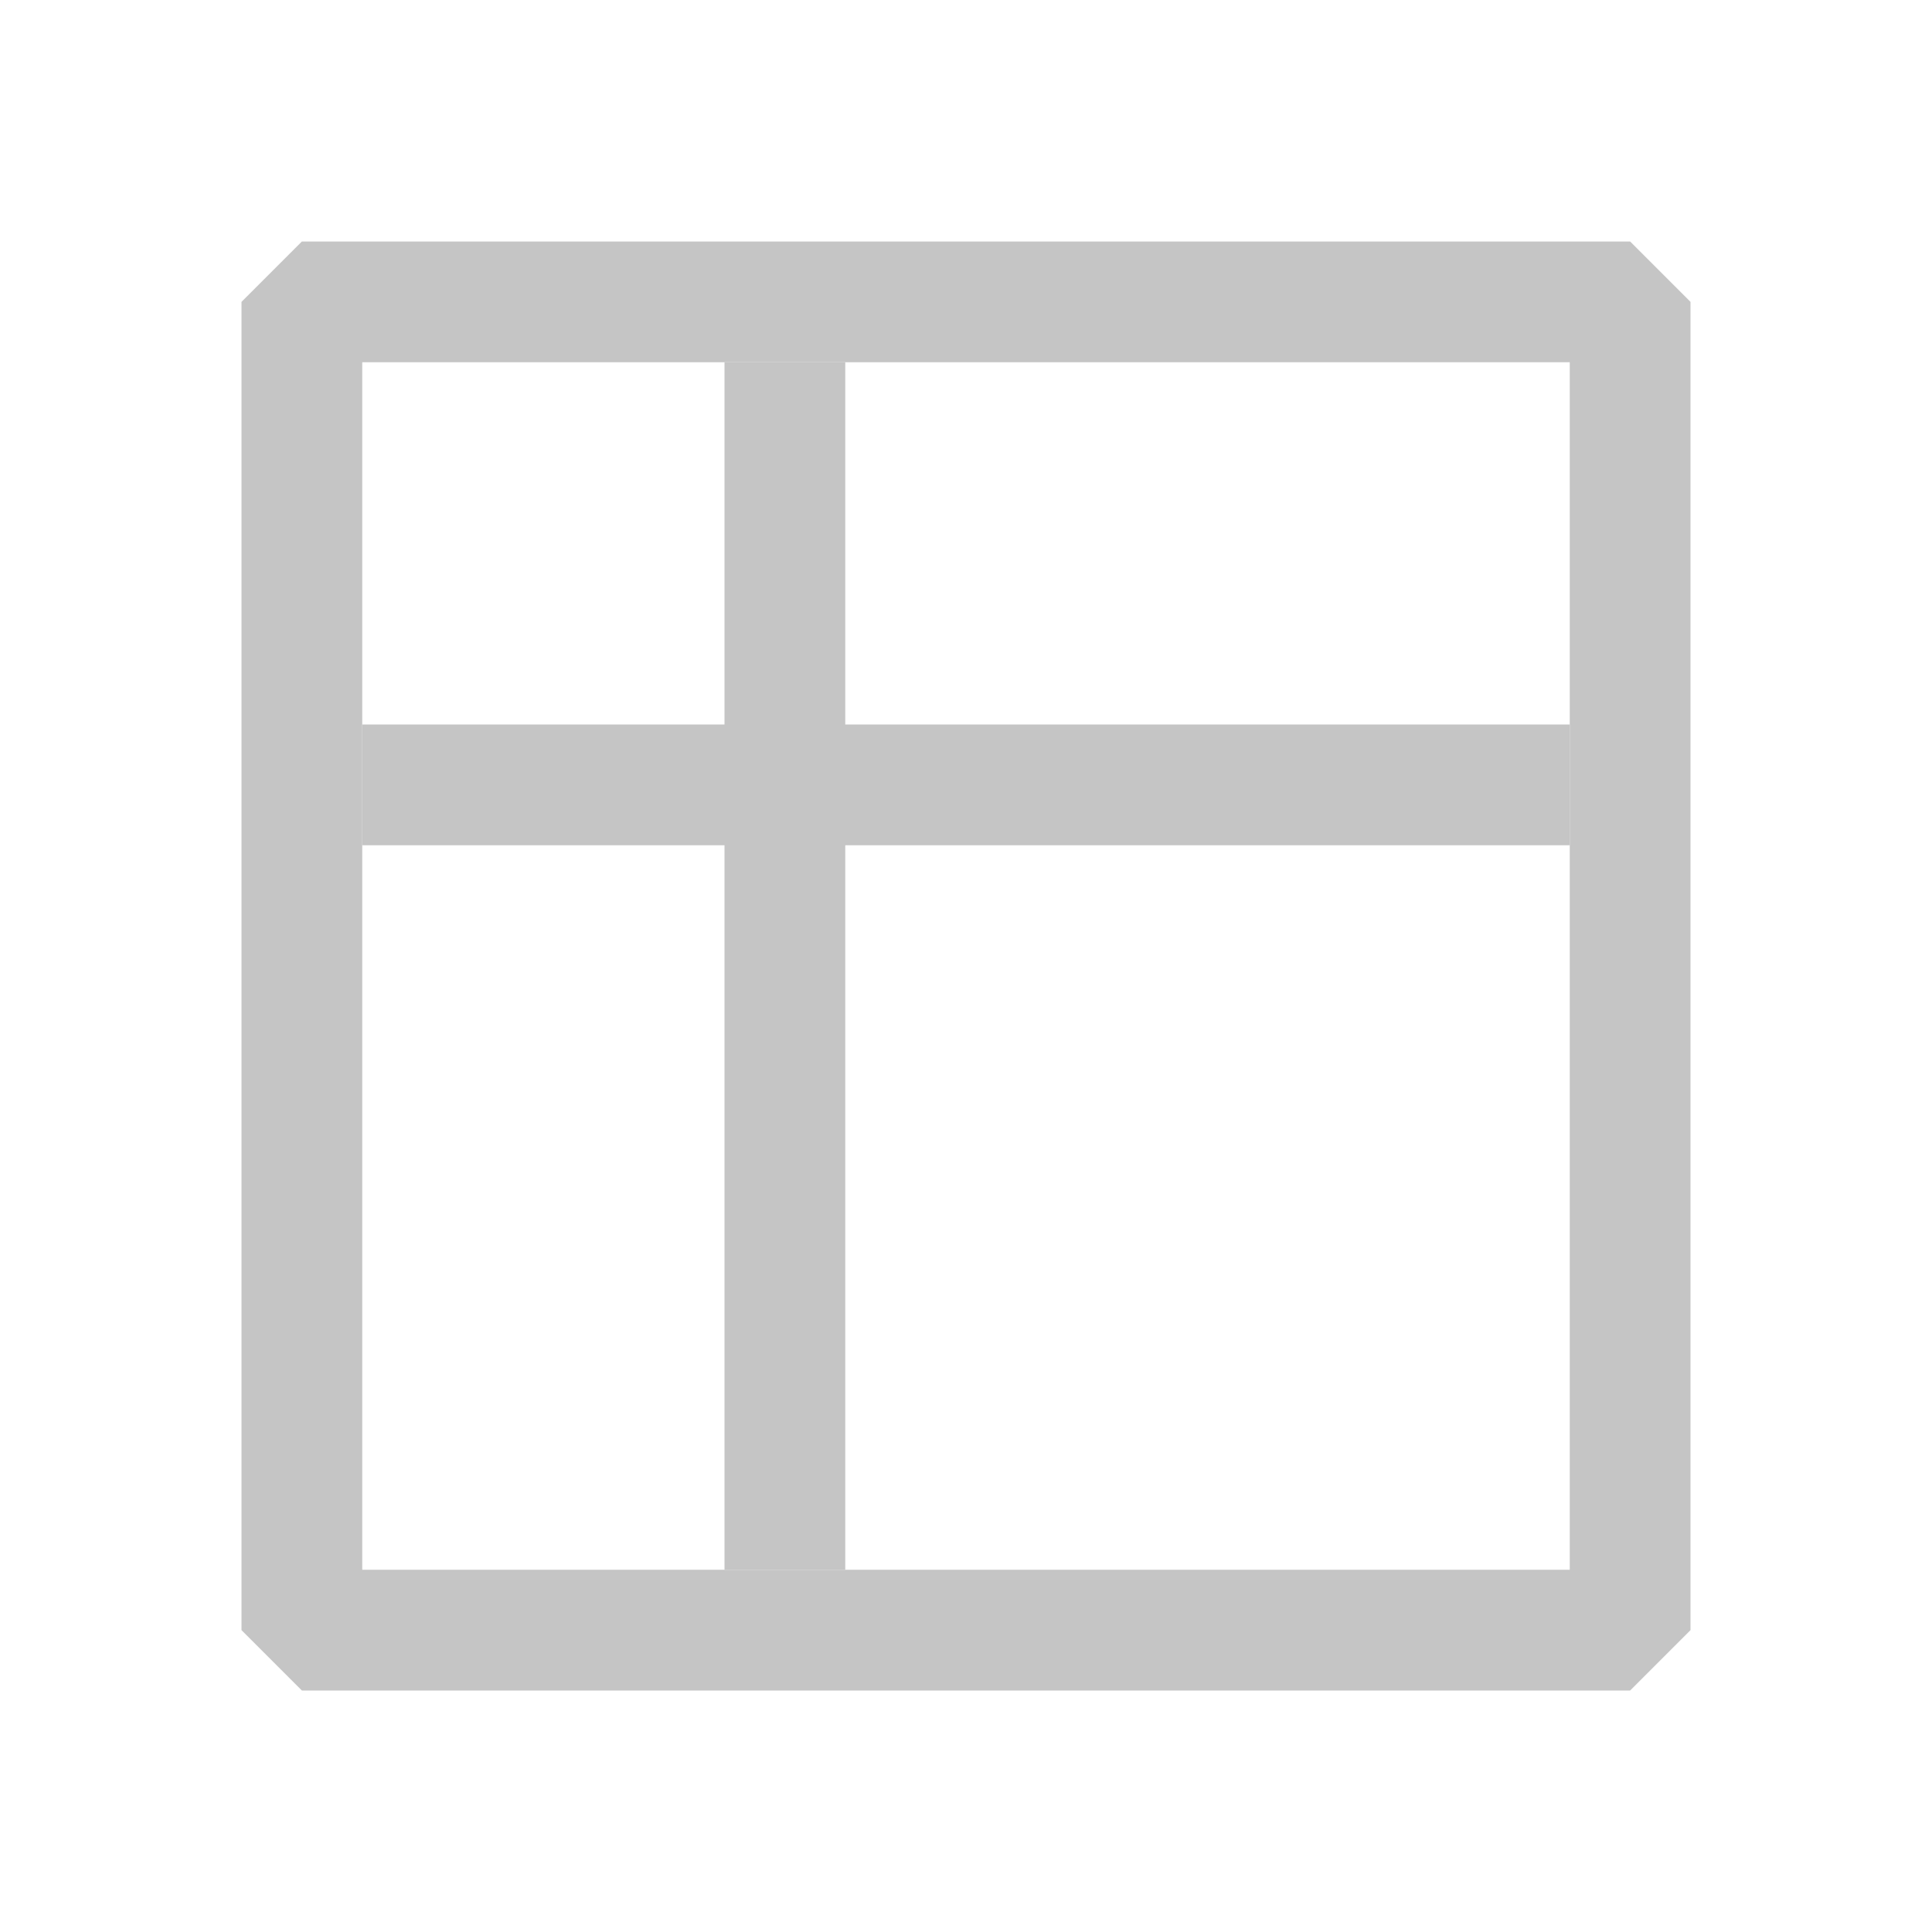
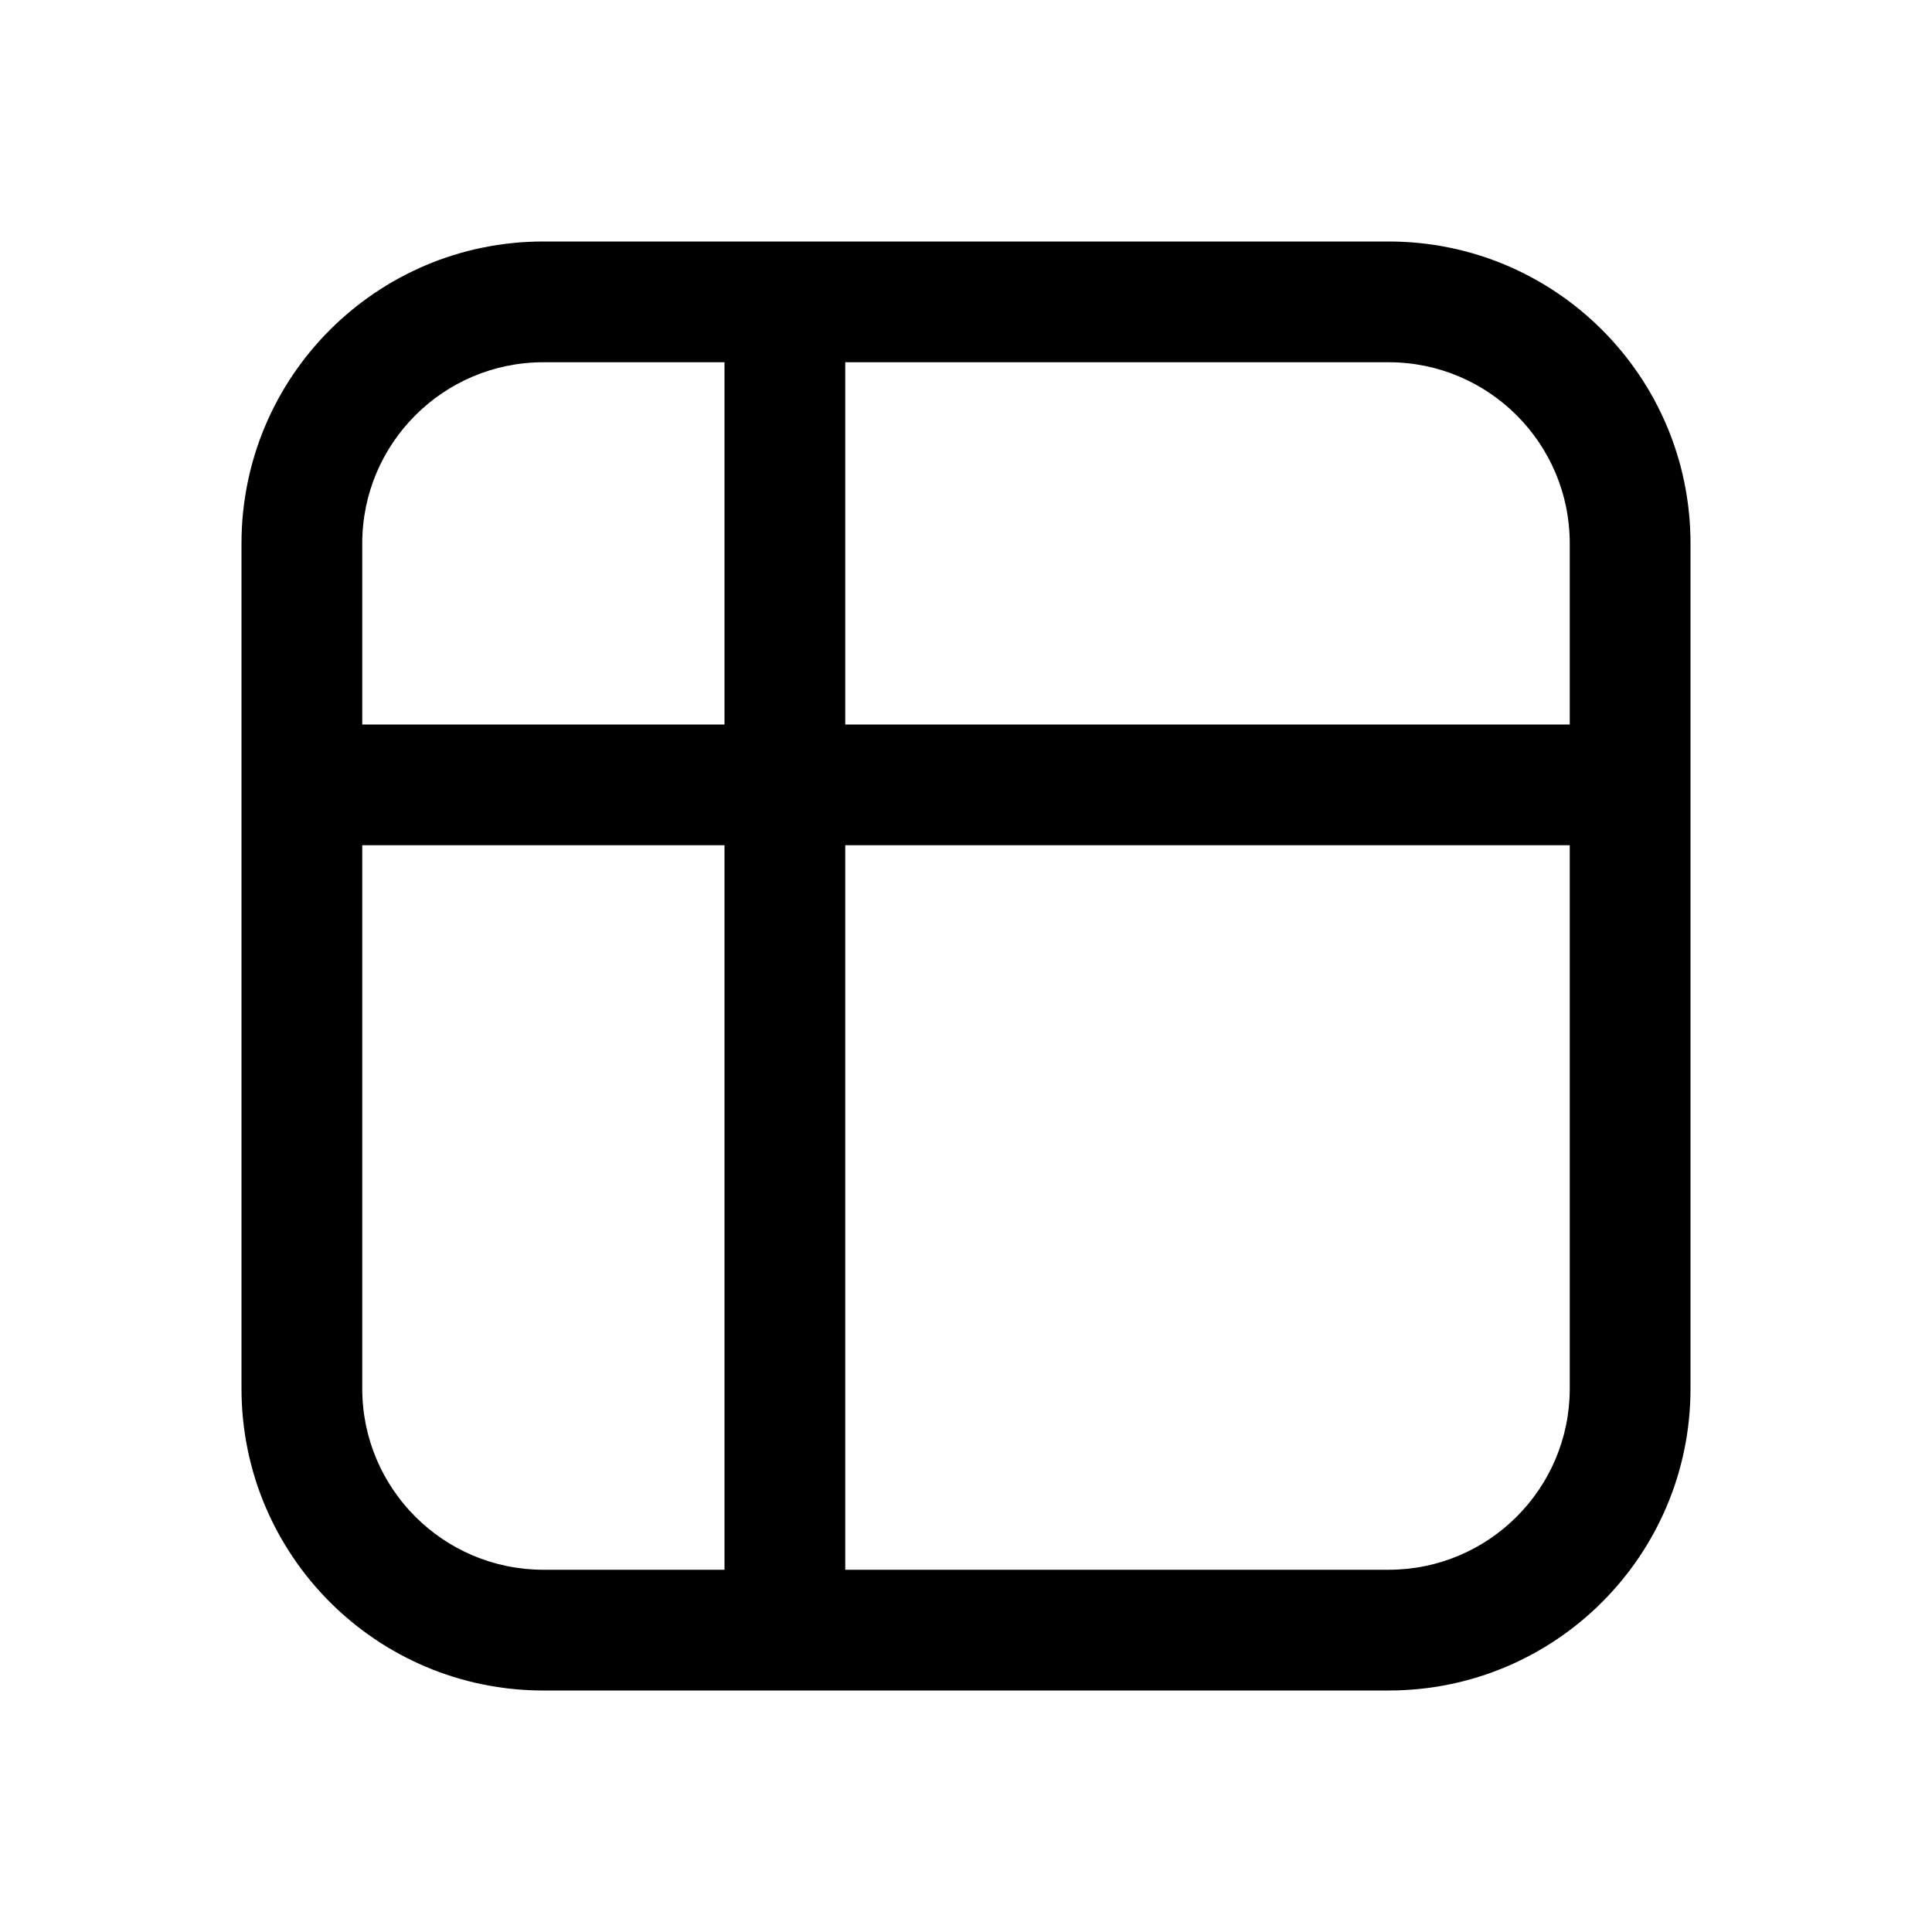
- <svg xmlns="http://www.w3.org/2000/svg" width="16" height="16" viewBox="0 0 16 16" fill="none">
-   <path fill-rule="evenodd" clip-rule="evenodd" d="M6 13H7L7 7L13 7V6L7 6L7 3H6L6 6L3 6V7H6L6 13Z" fill="#C5C5C5" />
-   <path fill-rule="evenodd" clip-rule="evenodd" d="M2.5 2H13.5L14 2.5V13.5L13.5 14H2.5L2 13.5V2.5L2.5 2ZM3 13H13V3H3V13Z" fill="#C5C5C5" />
+ <svg xmlns="http://www.w3.org/2000/svg" width="16" height="16" viewBox="0 0 16 16" fill="currentColor">
+   <path d="M11.5 2H4.5C3.119 2 2 3.119 2 4.5V11.5C2 12.881 3.119 14 4.5 14H11.5C12.881 14 14 12.881 14 11.5V4.5C14 3.119 12.881 2 11.5 2ZM3 4.5C3 3.672 3.672 3 4.5 3H6V6H3V4.5ZM4.5 13C3.672 13 3 12.328 3 11.5V7H6V13H4.5ZM13 11.5C13 12.328 12.328 13 11.5 13H7V7H13V11.5ZM13 6H7V3H11.5C12.328 3 13 3.672 13 4.5V6Z" />
</svg>
